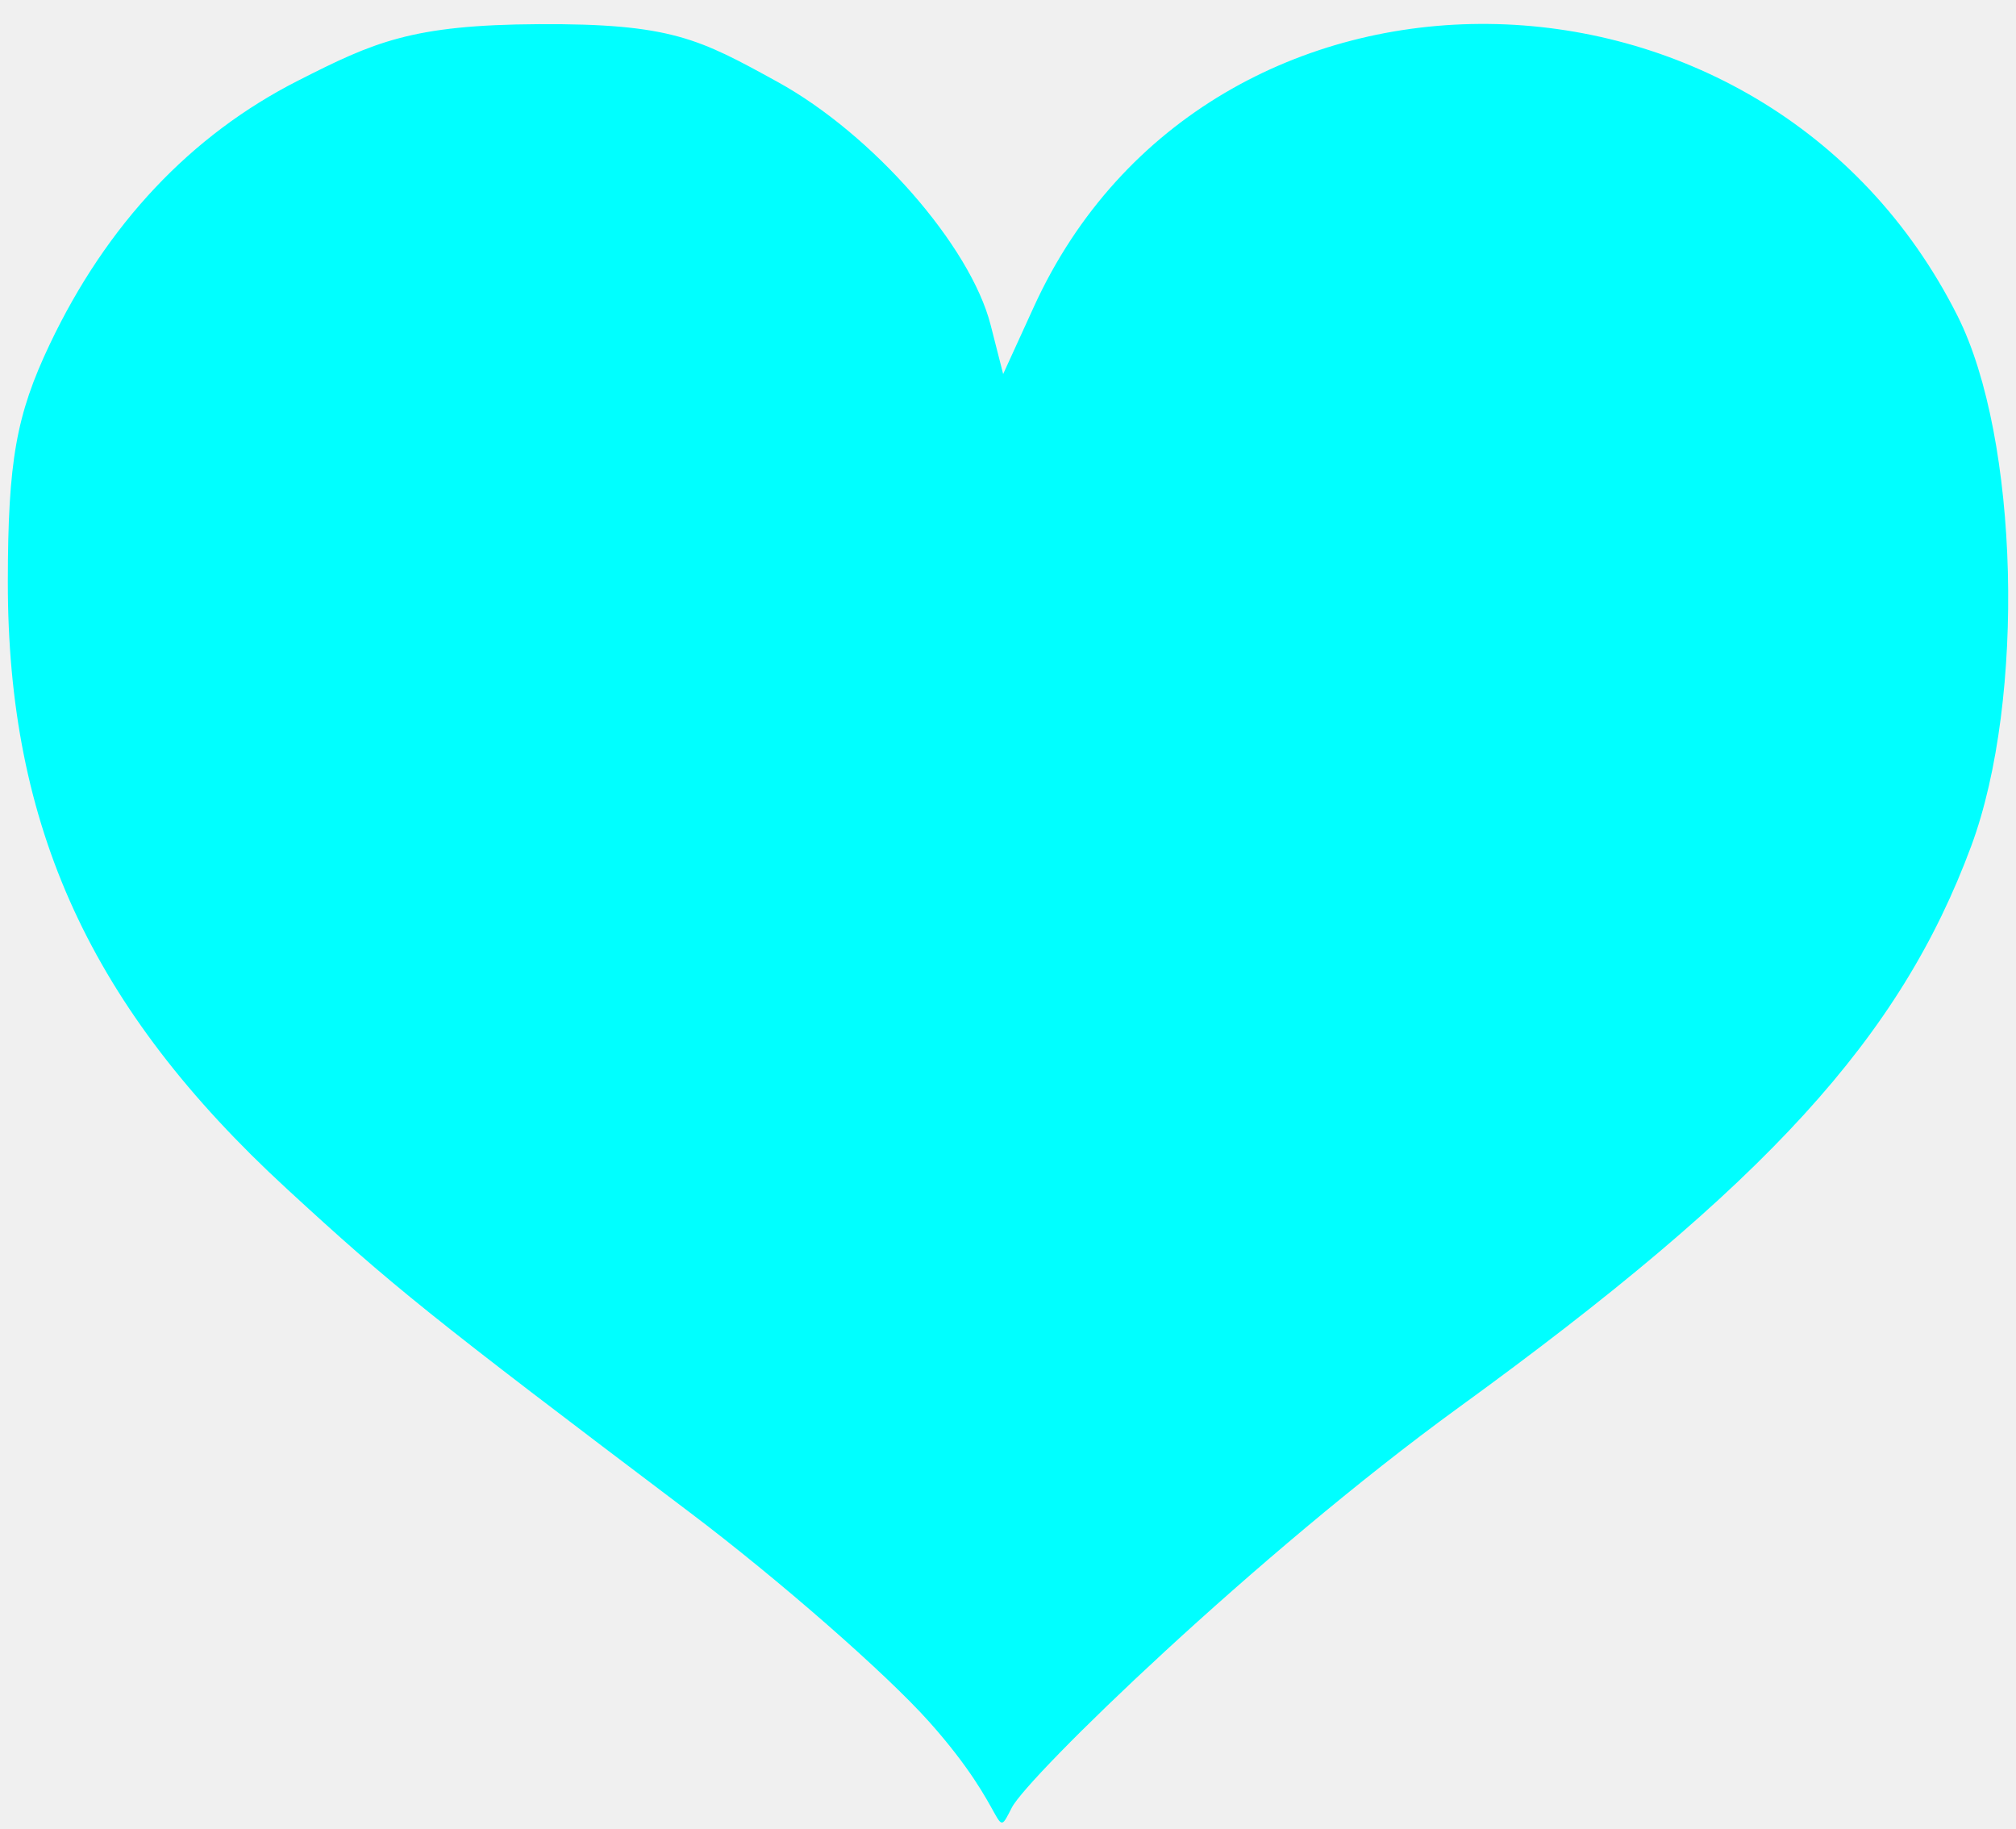
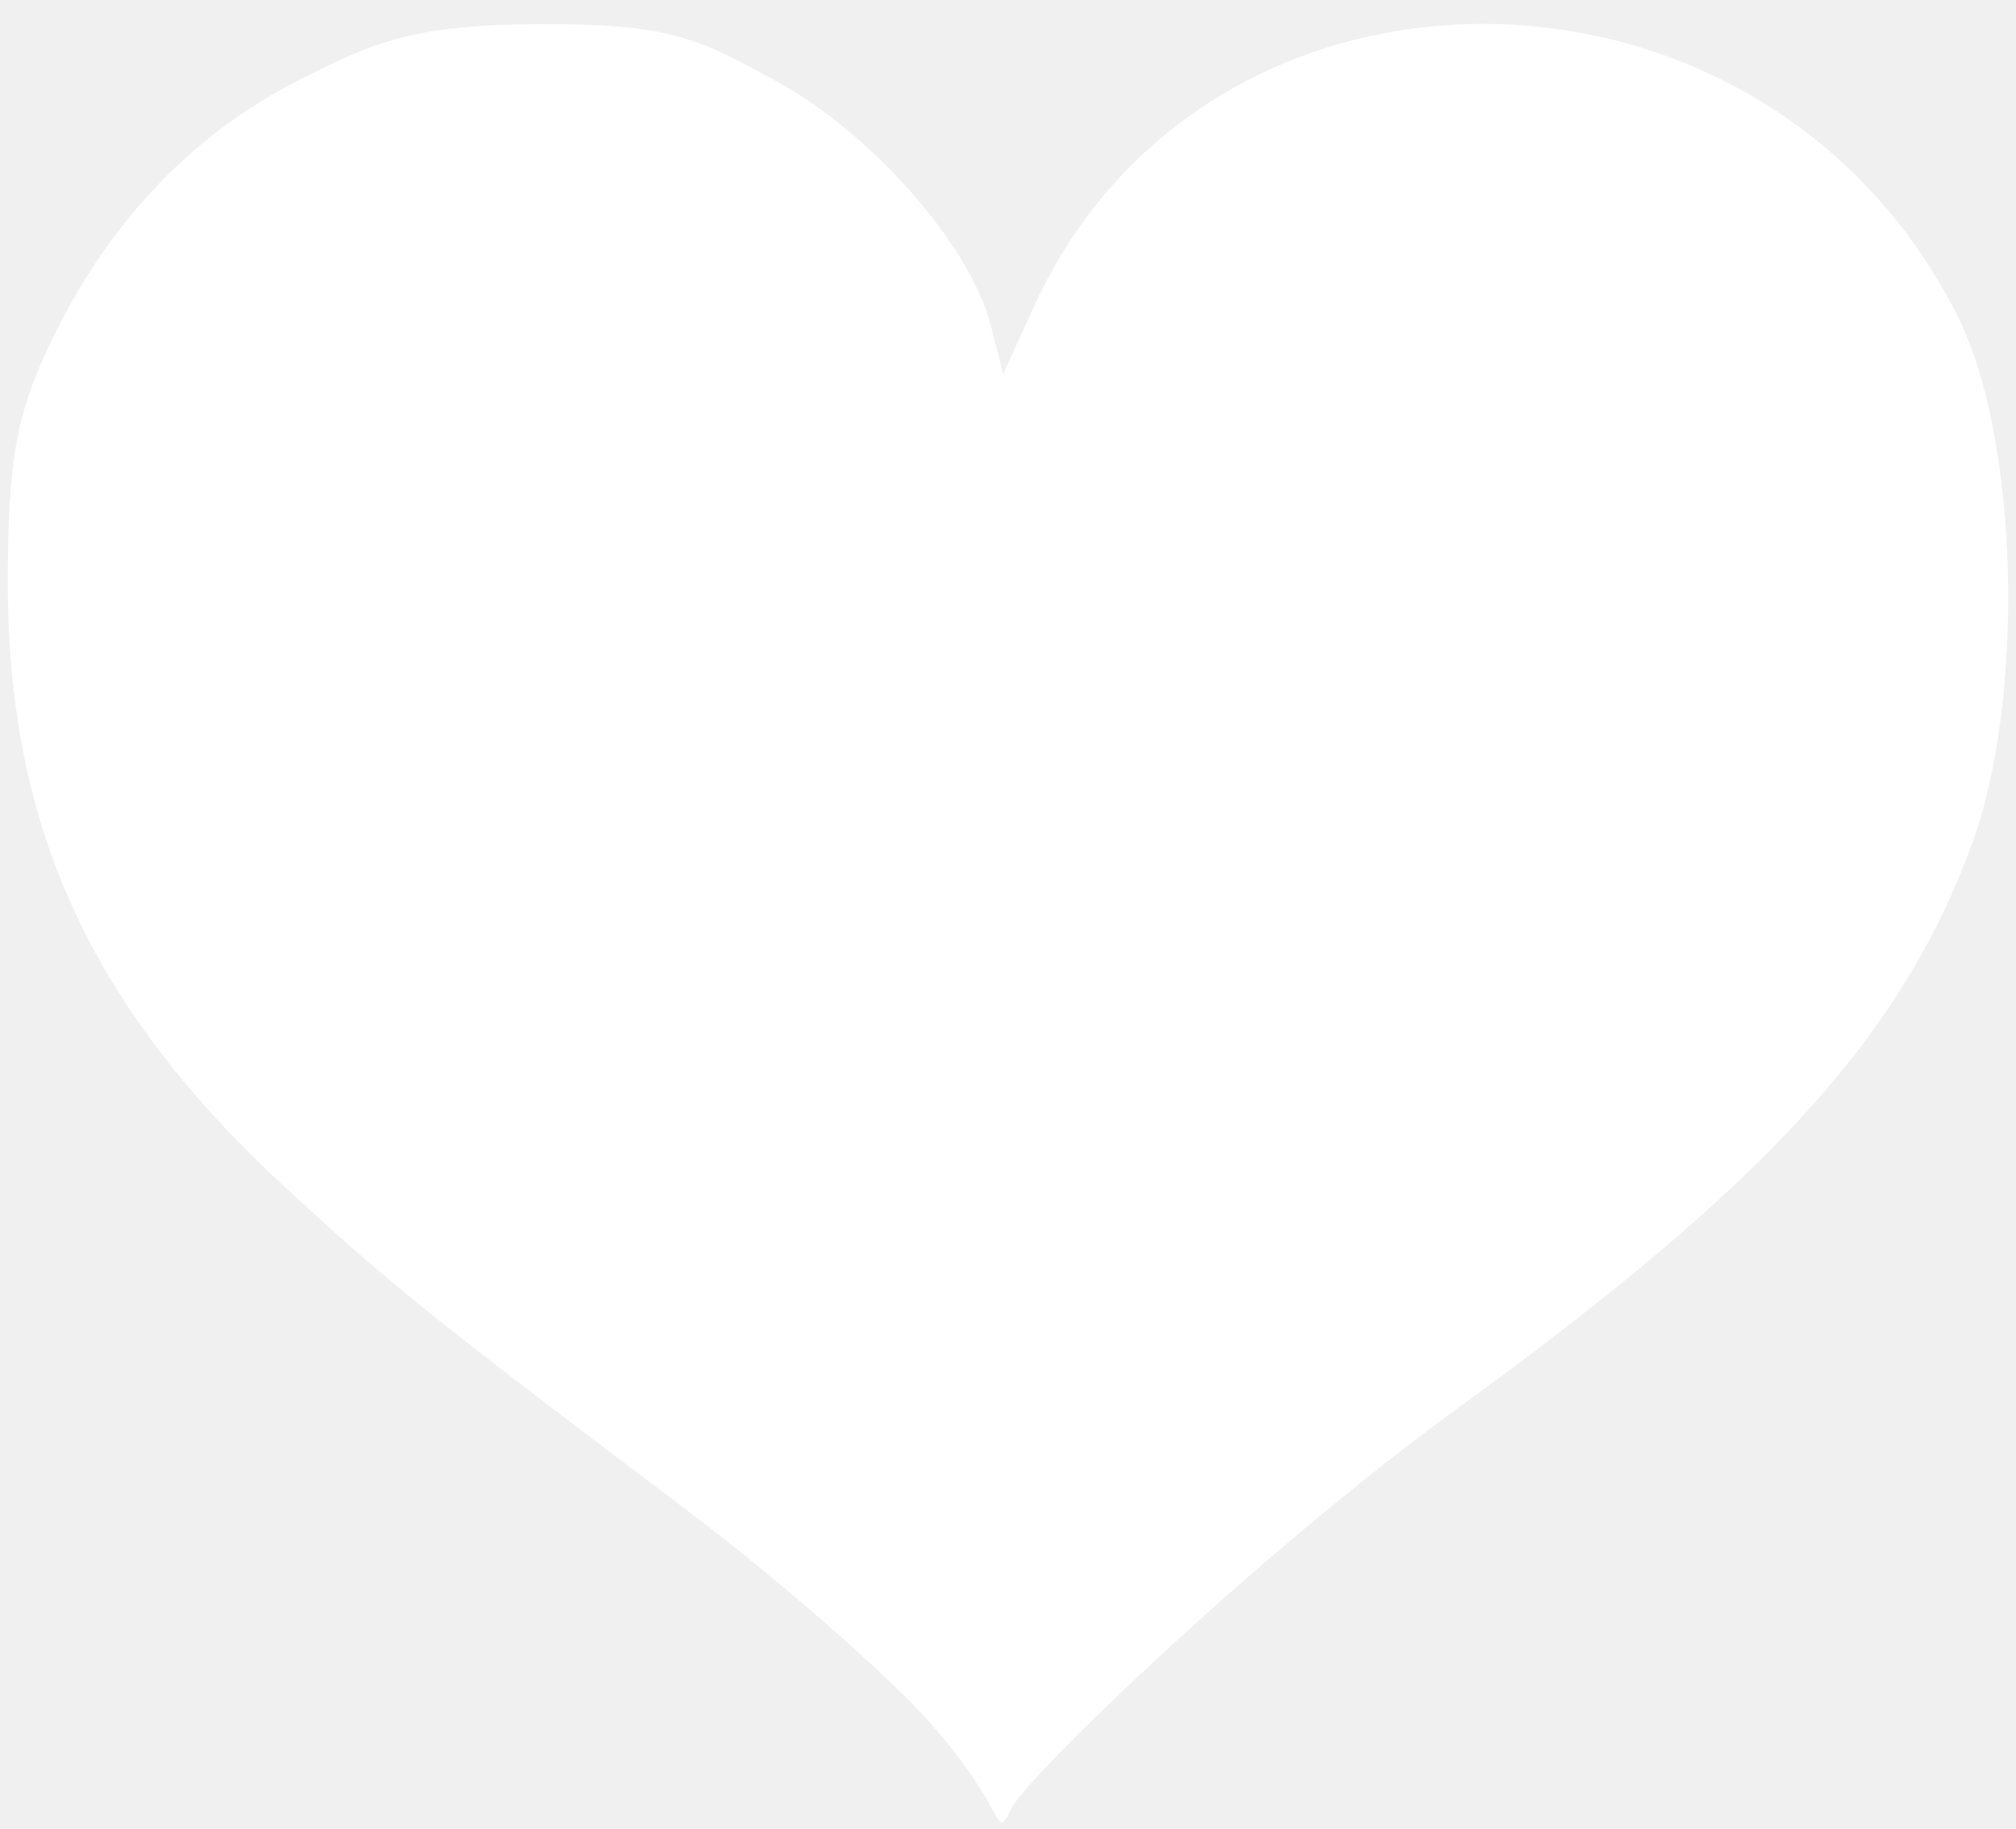
<svg xmlns="http://www.w3.org/2000/svg" version="1.0" width="645" height="585" id="svg2">
  <defs id="defs4" />
  <g id="layer1">
-     <path d="M 297.297,550.868 C 283.522,535.432 249.127,505.339 220.863,483.994 C 137.119,420.752 125.721,411.6 91.719,380.291 C 29.035,322.571 2.414,264.581 2.505,185.951 C 2.549,147.567 5.166,132.779 15.915,110.154 C 34.151,71.768 61.015,43.245 95.36,25.799 C 119.685,13.444 131.683,7.954 172.304,7.73 C 214.798,7.495 223.743,12.449 248.739,26.181 C 279.164,42.896 310.479,78.617 316.952,103.992 L 320.951,119.664 L 330.81,98.08 C 386.526,-23.893 564.409,-22.068 626.312,101.112 C 645.95,140.188 648.106,223.625 630.693,270.624 C 607.977,331.934 565.313,378.675 466.686,450.301 C 402.005,497.275 328.801,568.347 323.706,578.329 C 317.79,589.917 323.423,580.145 297.297,550.868 z" id="path2417" style="fill:cyan" />
+     <path d="M 297.297,550.868 C 283.522,535.432 249.127,505.339 220.863,483.994 C 137.119,420.752 125.721,411.6 91.719,380.291 C 29.035,322.571 2.414,264.581 2.505,185.951 C 2.549,147.567 5.166,132.779 15.915,110.154 C 34.151,71.768 61.015,43.245 95.36,25.799 C 119.685,13.444 131.683,7.954 172.304,7.73 C 214.798,7.495 223.743,12.449 248.739,26.181 C 279.164,42.896 310.479,78.617 316.952,103.992 L 320.951,119.664 L 330.81,98.08 C 386.526,-23.893 564.409,-22.068 626.312,101.112 C 645.95,140.188 648.106,223.625 630.693,270.624 C 607.977,331.934 565.313,378.675 466.686,450.301 C 402.005,497.275 328.801,568.347 323.706,578.329 C 317.79,589.917 323.423,580.145 297.297,550.868 z" id="path2417" style="fill:white" />
    <g transform="translate(129.2857,-64.28571)" id="g2221" />
  </g>
</svg>
